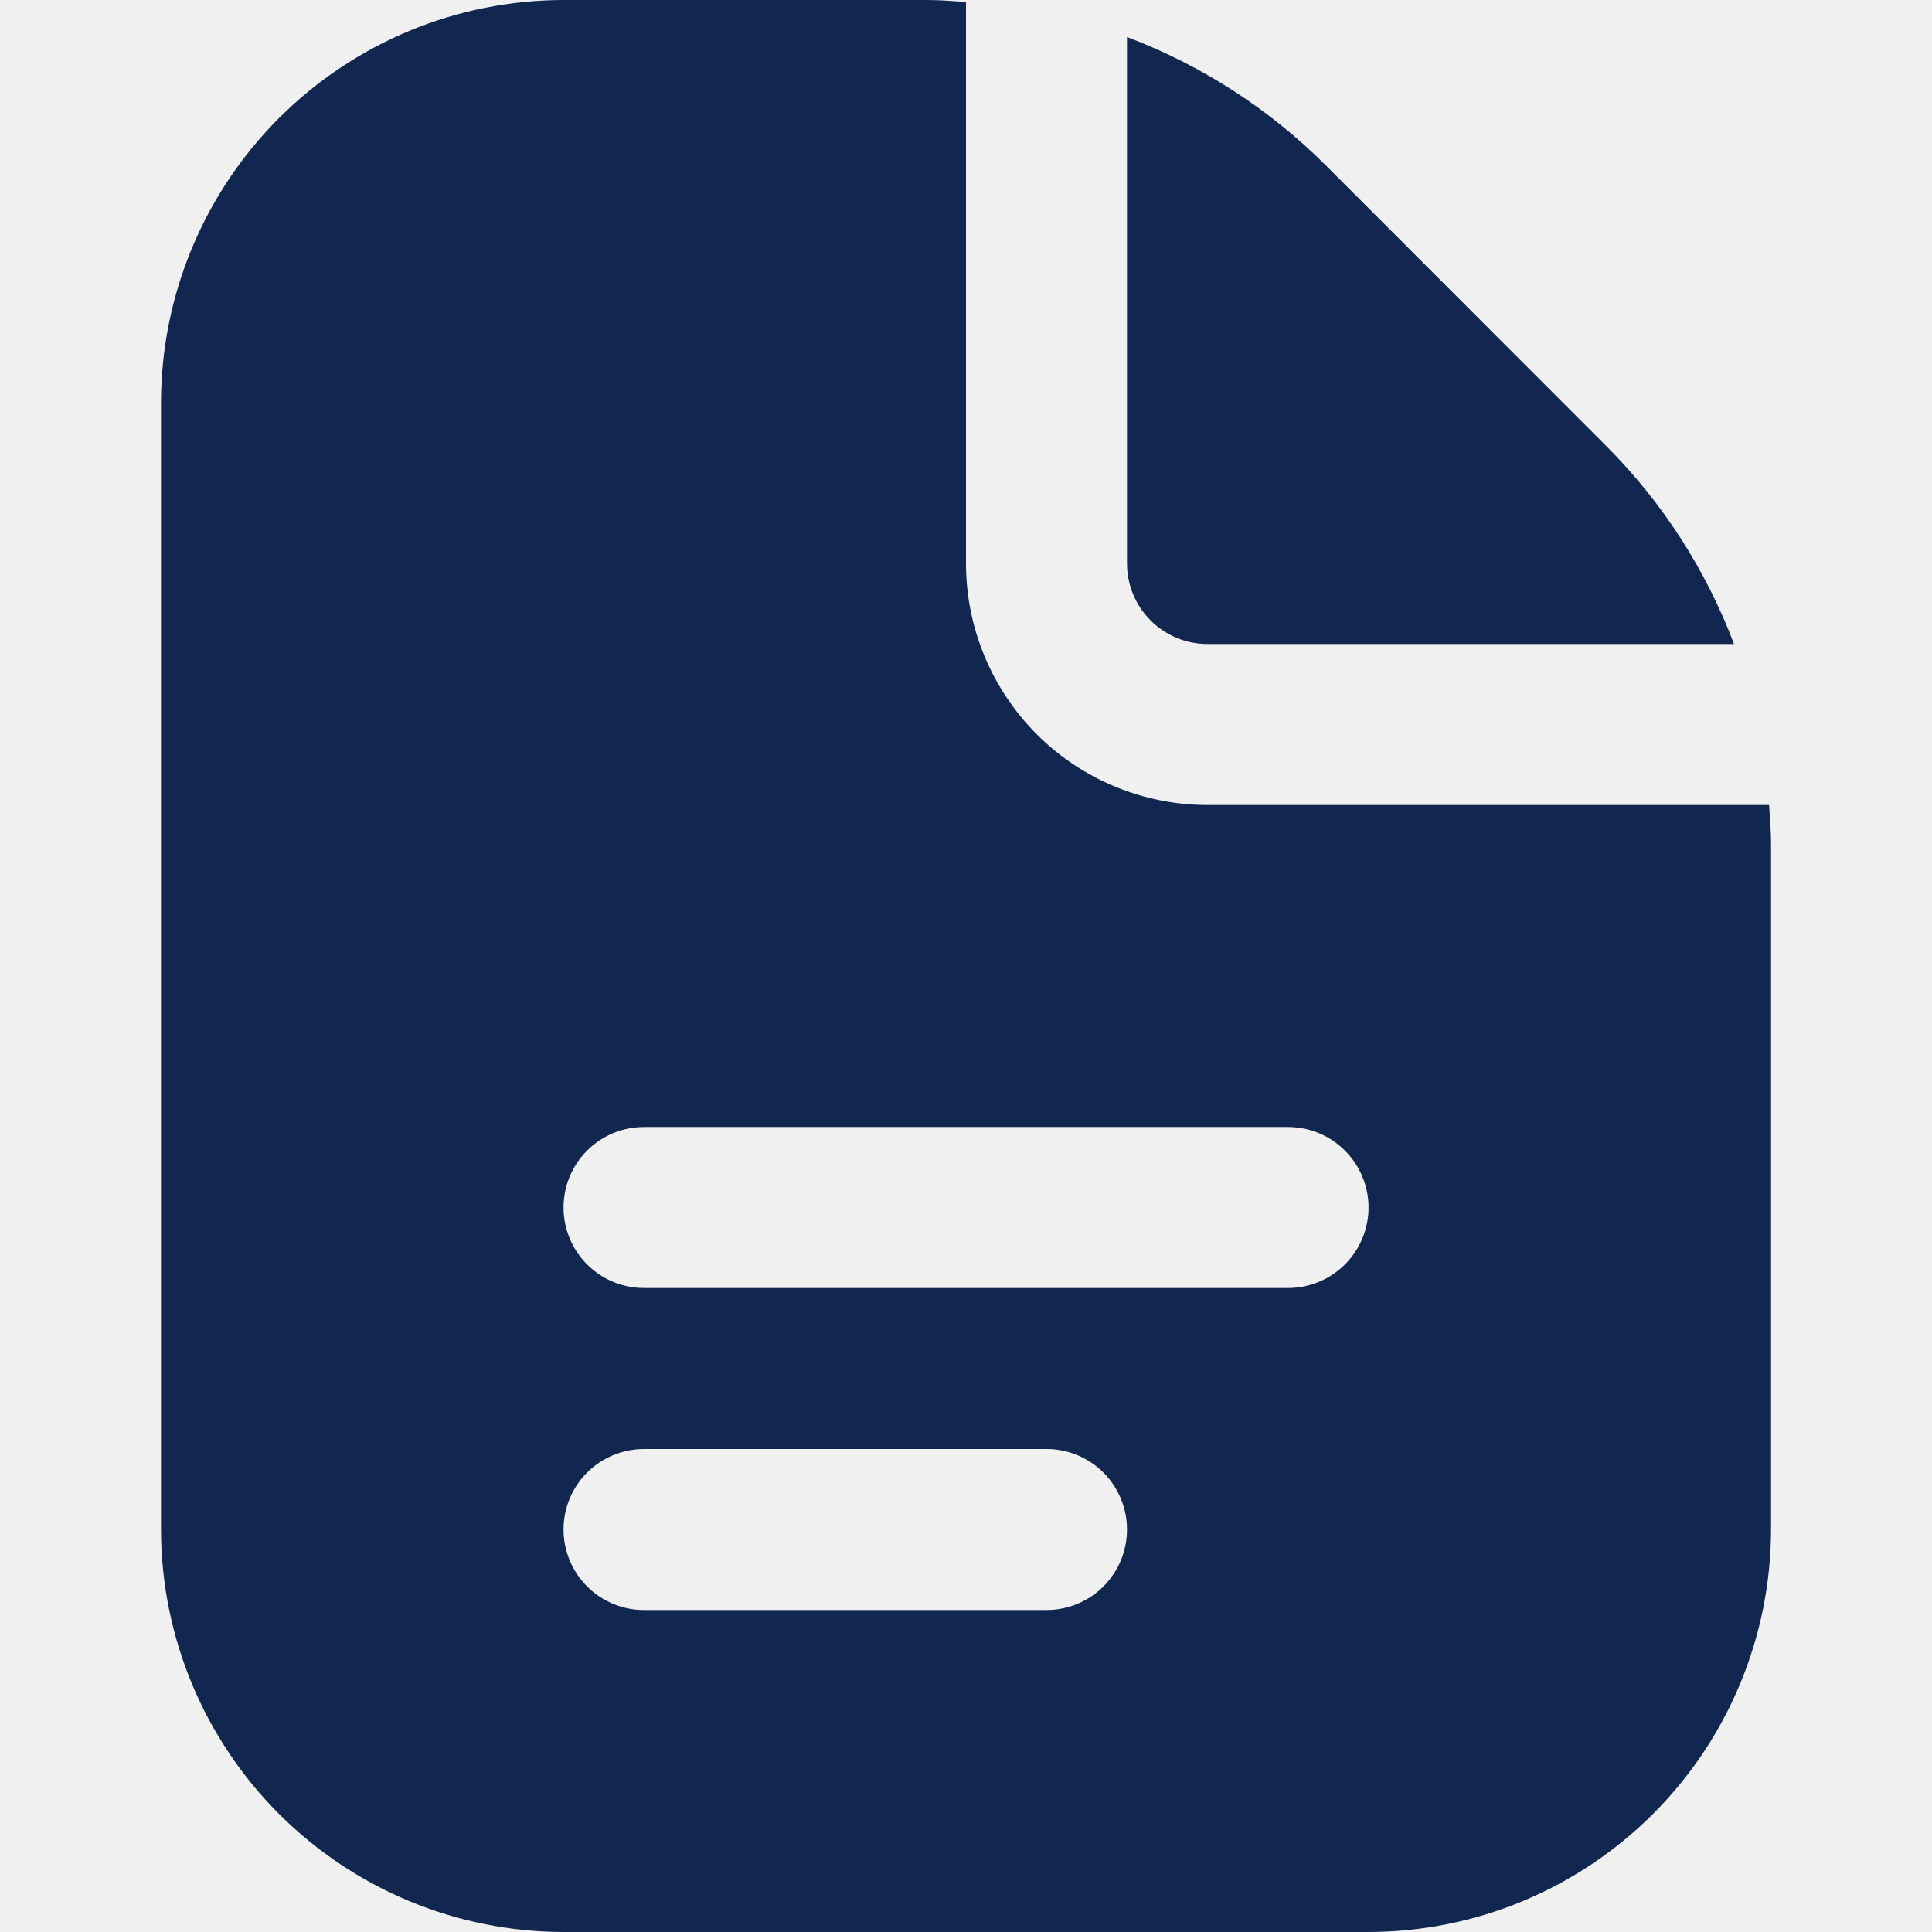
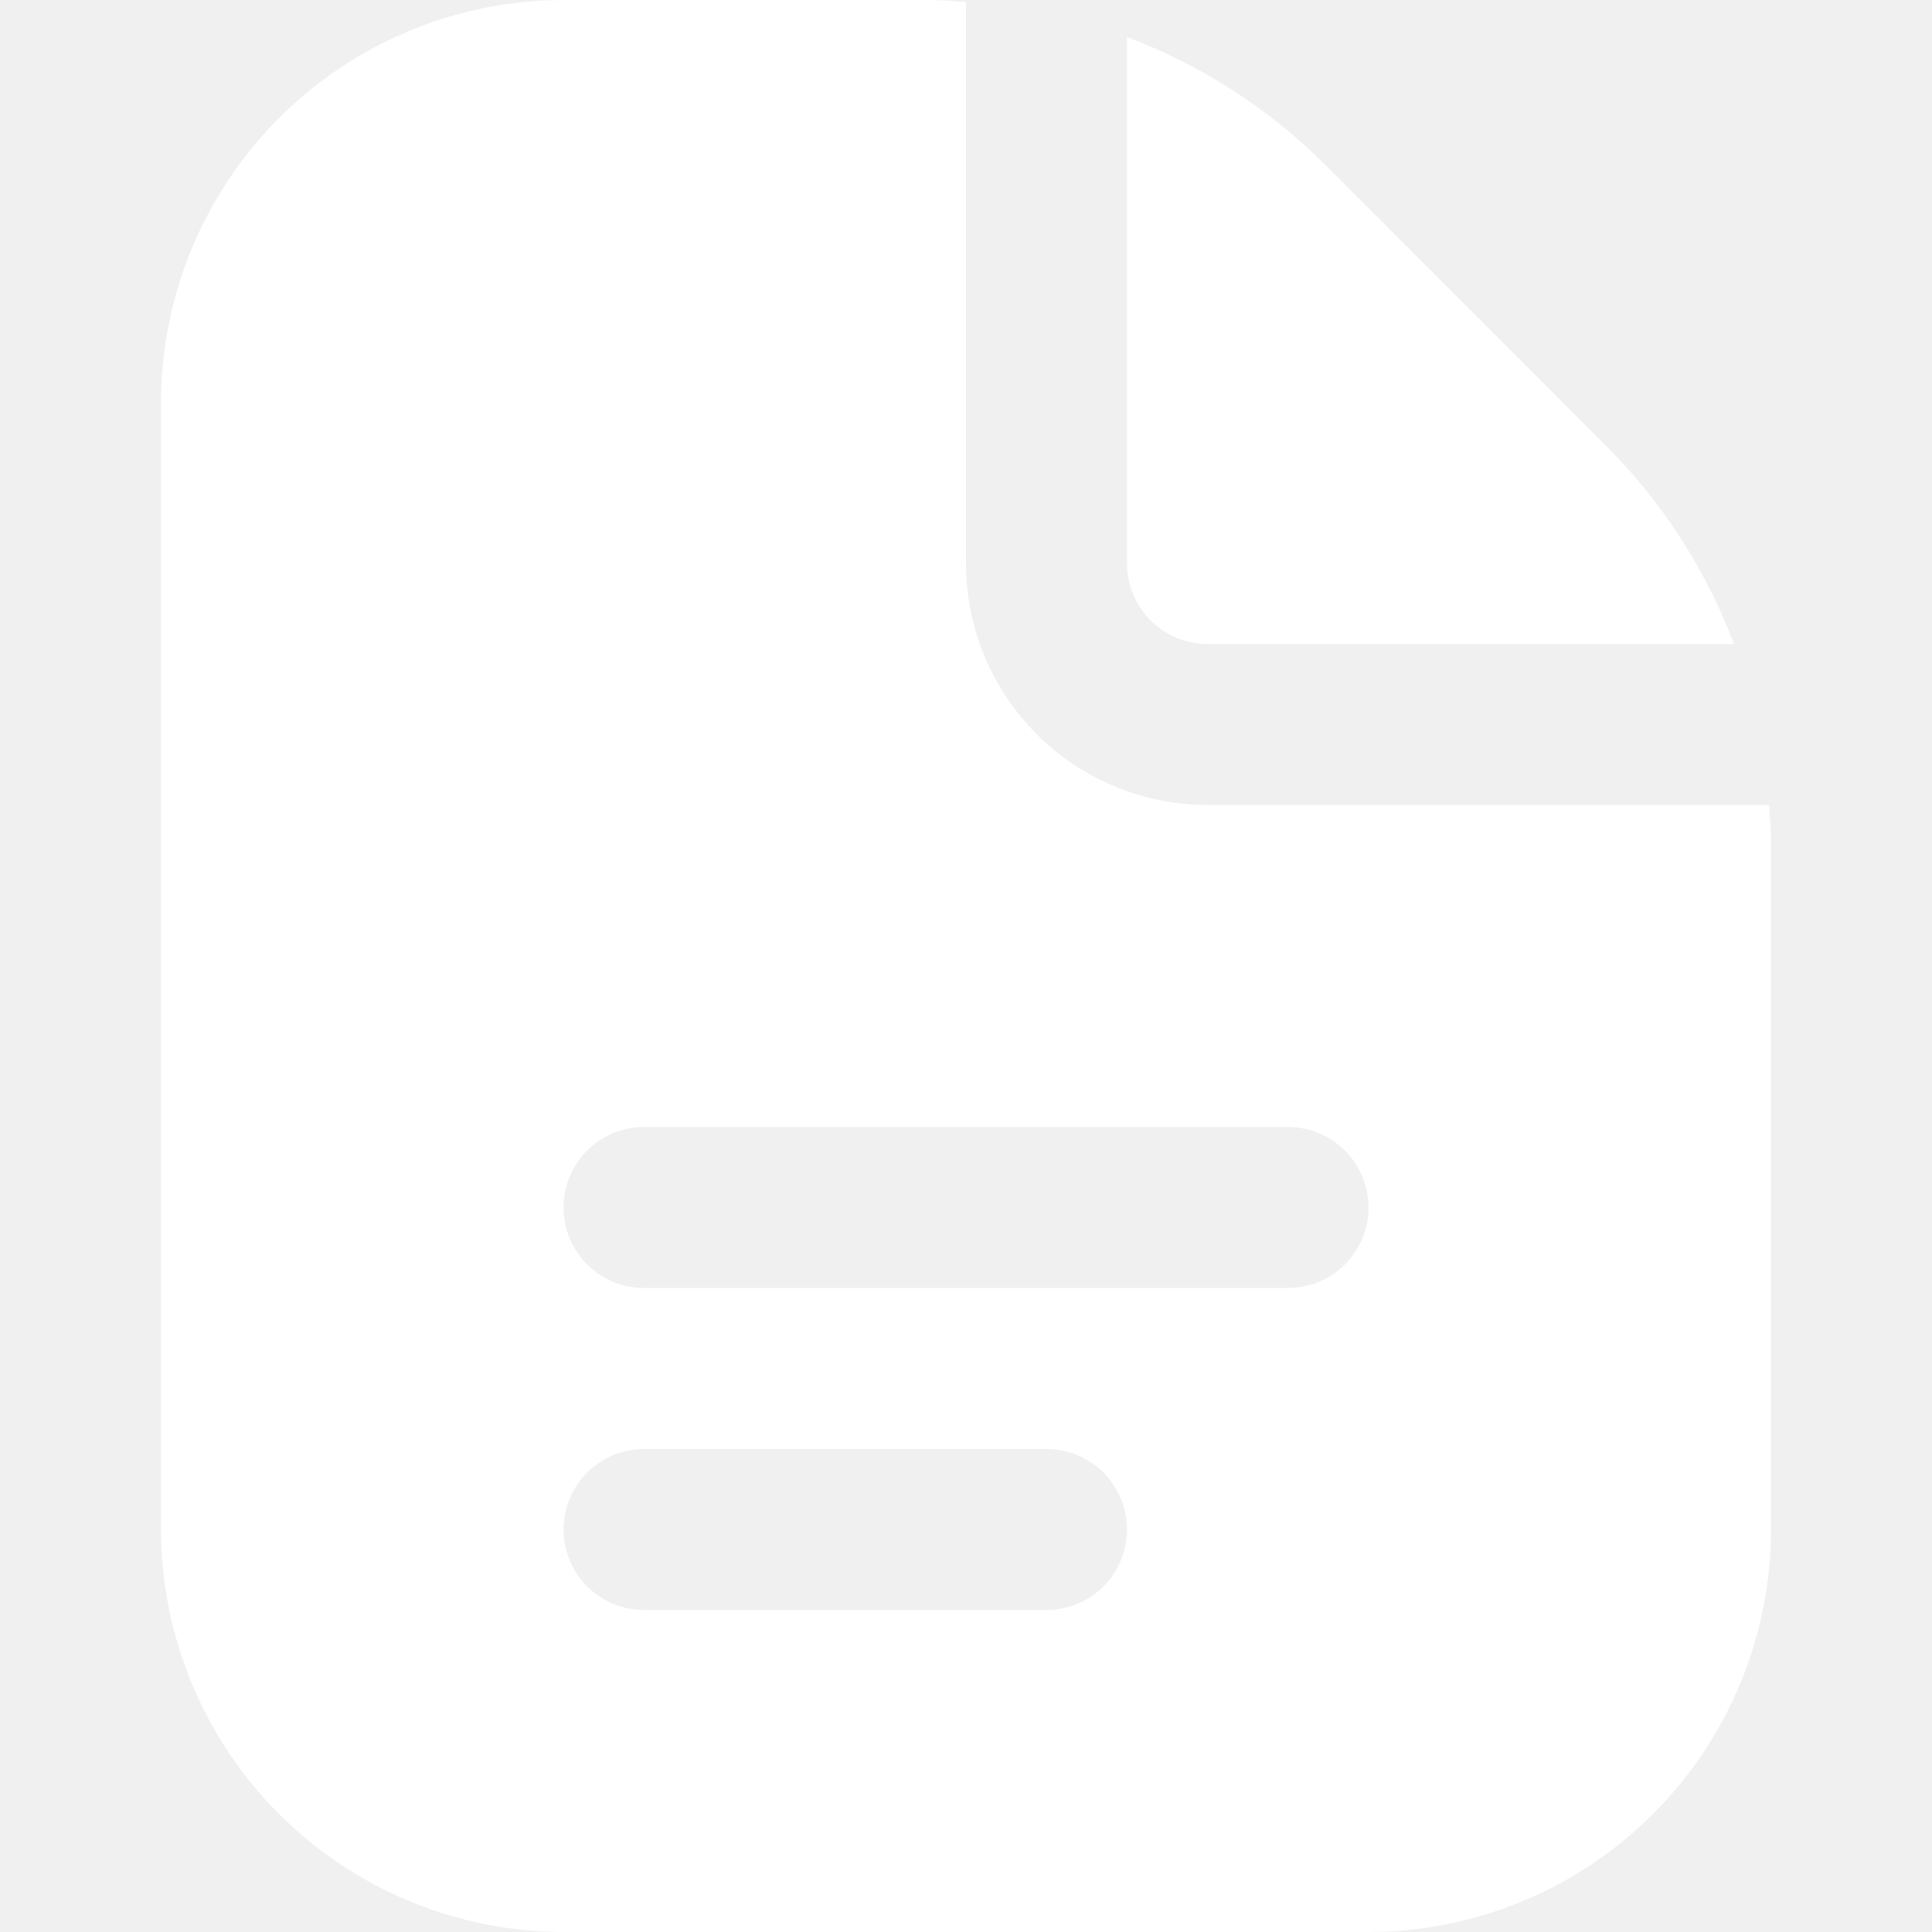
<svg xmlns="http://www.w3.org/2000/svg" width="48" height="48" viewBox="0 0 48 48" fill="none">
  <g clip-path="url(#clip0_82_2715)">
-     <path d="M28 14V0.92C29.851 1.619 31.531 2.703 32.931 4.1L39.898 11.072C41.297 12.47 42.382 14.15 43.081 16H30C29.47 16 28.961 15.789 28.586 15.414C28.211 15.039 28 14.53 28 14ZM44.001 20.97V38C43.997 40.651 42.943 43.193 41.068 45.068C39.193 46.942 36.652 47.997 34.001 48H14.001C11.349 47.997 8.808 46.942 6.933 45.068C5.058 43.193 4.004 40.651 4 38V10C4.004 7.349 5.058 4.807 6.933 2.932C8.808 1.058 11.349 0.003 14.001 0L23.03 0C23.357 0 23.678 0.026 24 0.048V14C24 15.591 24.633 17.117 25.758 18.243C26.883 19.368 28.409 20 30 20H43.953C43.974 20.322 44.001 20.644 44.001 20.97ZM28 38C28 37.47 27.79 36.961 27.415 36.586C27.04 36.211 26.531 36 26 36H16C15.47 36 14.961 36.211 14.586 36.586C14.211 36.961 14.001 37.47 14.001 38C14.001 38.53 14.211 39.039 14.586 39.414C14.961 39.789 15.47 40 16 40H26C26.531 40 27.04 39.789 27.415 39.414C27.79 39.039 28 38.53 28 38ZM34.001 30C34.001 29.47 33.79 28.961 33.415 28.586C33.04 28.211 32.531 28 32.001 28H16C15.47 28 14.961 28.211 14.586 28.586C14.211 28.961 14.001 29.47 14.001 30C14.001 30.53 14.211 31.039 14.586 31.414C14.961 31.789 15.47 32 16 32H32.001C32.531 32 33.04 31.789 33.415 31.414C33.79 31.039 34.001 30.53 34.001 30Z" fill="#122750" />
+     <path d="M28 14V0.92C29.851 1.619 31.531 2.703 32.931 4.1L39.898 11.072C41.297 12.47 42.382 14.15 43.081 16H30C29.47 16 28.961 15.789 28.586 15.414C28.211 15.039 28 14.53 28 14ZM44.001 20.97V38C43.997 40.651 42.943 43.193 41.068 45.068C39.193 46.942 36.652 47.997 34.001 48H14.001C11.349 47.997 8.808 46.942 6.933 45.068C5.058 43.193 4.004 40.651 4 38V10C4.004 7.349 5.058 4.807 6.933 2.932C8.808 1.058 11.349 0.003 14.001 0L23.03 0C23.357 0 23.678 0.026 24 0.048V14C24 15.591 24.633 17.117 25.758 18.243C26.883 19.368 28.409 20 30 20H43.953C43.974 20.322 44.001 20.644 44.001 20.97ZM28 38C28 37.47 27.79 36.961 27.415 36.586C27.04 36.211 26.531 36 26 36H16C15.47 36 14.961 36.211 14.586 36.586C14.211 36.961 14.001 37.47 14.001 38C14.001 38.53 14.211 39.039 14.586 39.414C14.961 39.789 15.47 40 16 40H26C26.531 40 27.04 39.789 27.415 39.414C27.79 39.039 28 38.53 28 38ZM34.001 30C34.001 29.47 33.79 28.961 33.415 28.586C33.04 28.211 32.531 28 32.001 28H16C15.47 28 14.961 28.211 14.586 28.586C14.211 28.961 14.001 29.47 14.001 30C14.001 30.53 14.211 31.039 14.586 31.414C14.961 31.789 15.47 32 16 32H32.001C32.531 32 33.04 31.789 33.415 31.414C33.79 31.039 34.001 30.53 34.001 30Z" fill="#FFFFFF" />
  </g>
  <defs>
    <clipPath id="clip0_82_2715">
      <rect width="48" height="48" fill="white" />
    </clipPath>
  </defs>
</svg>
